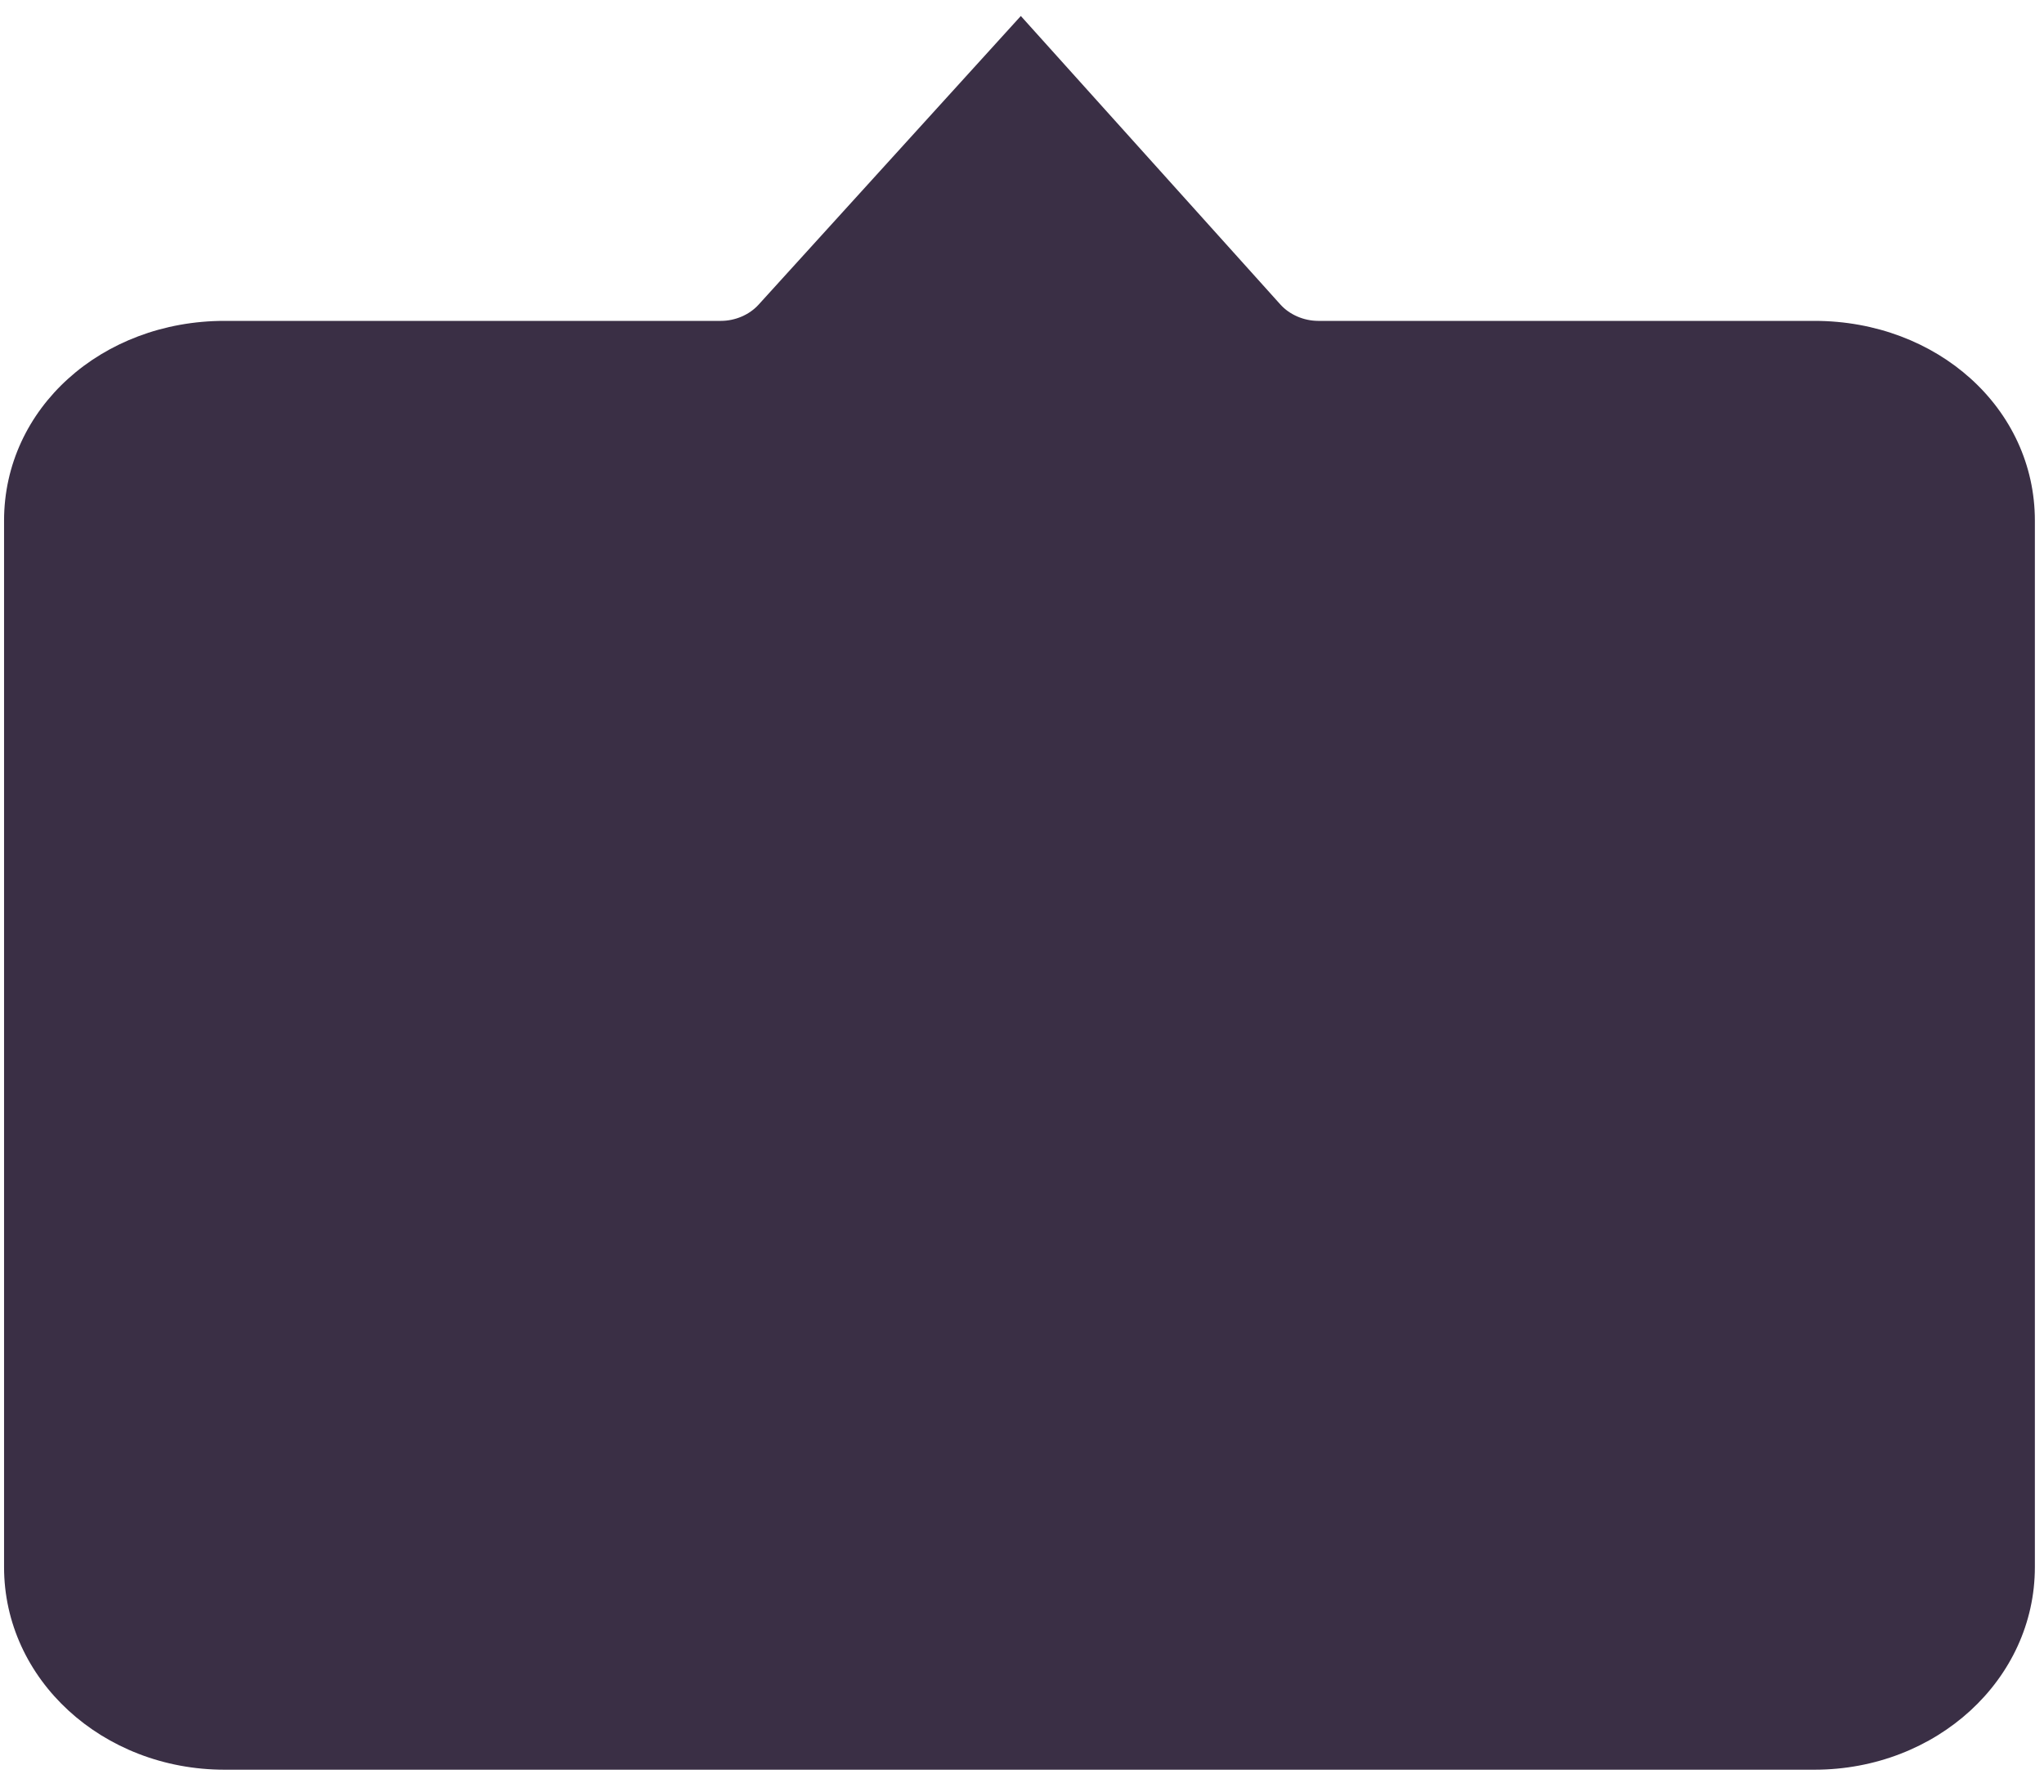
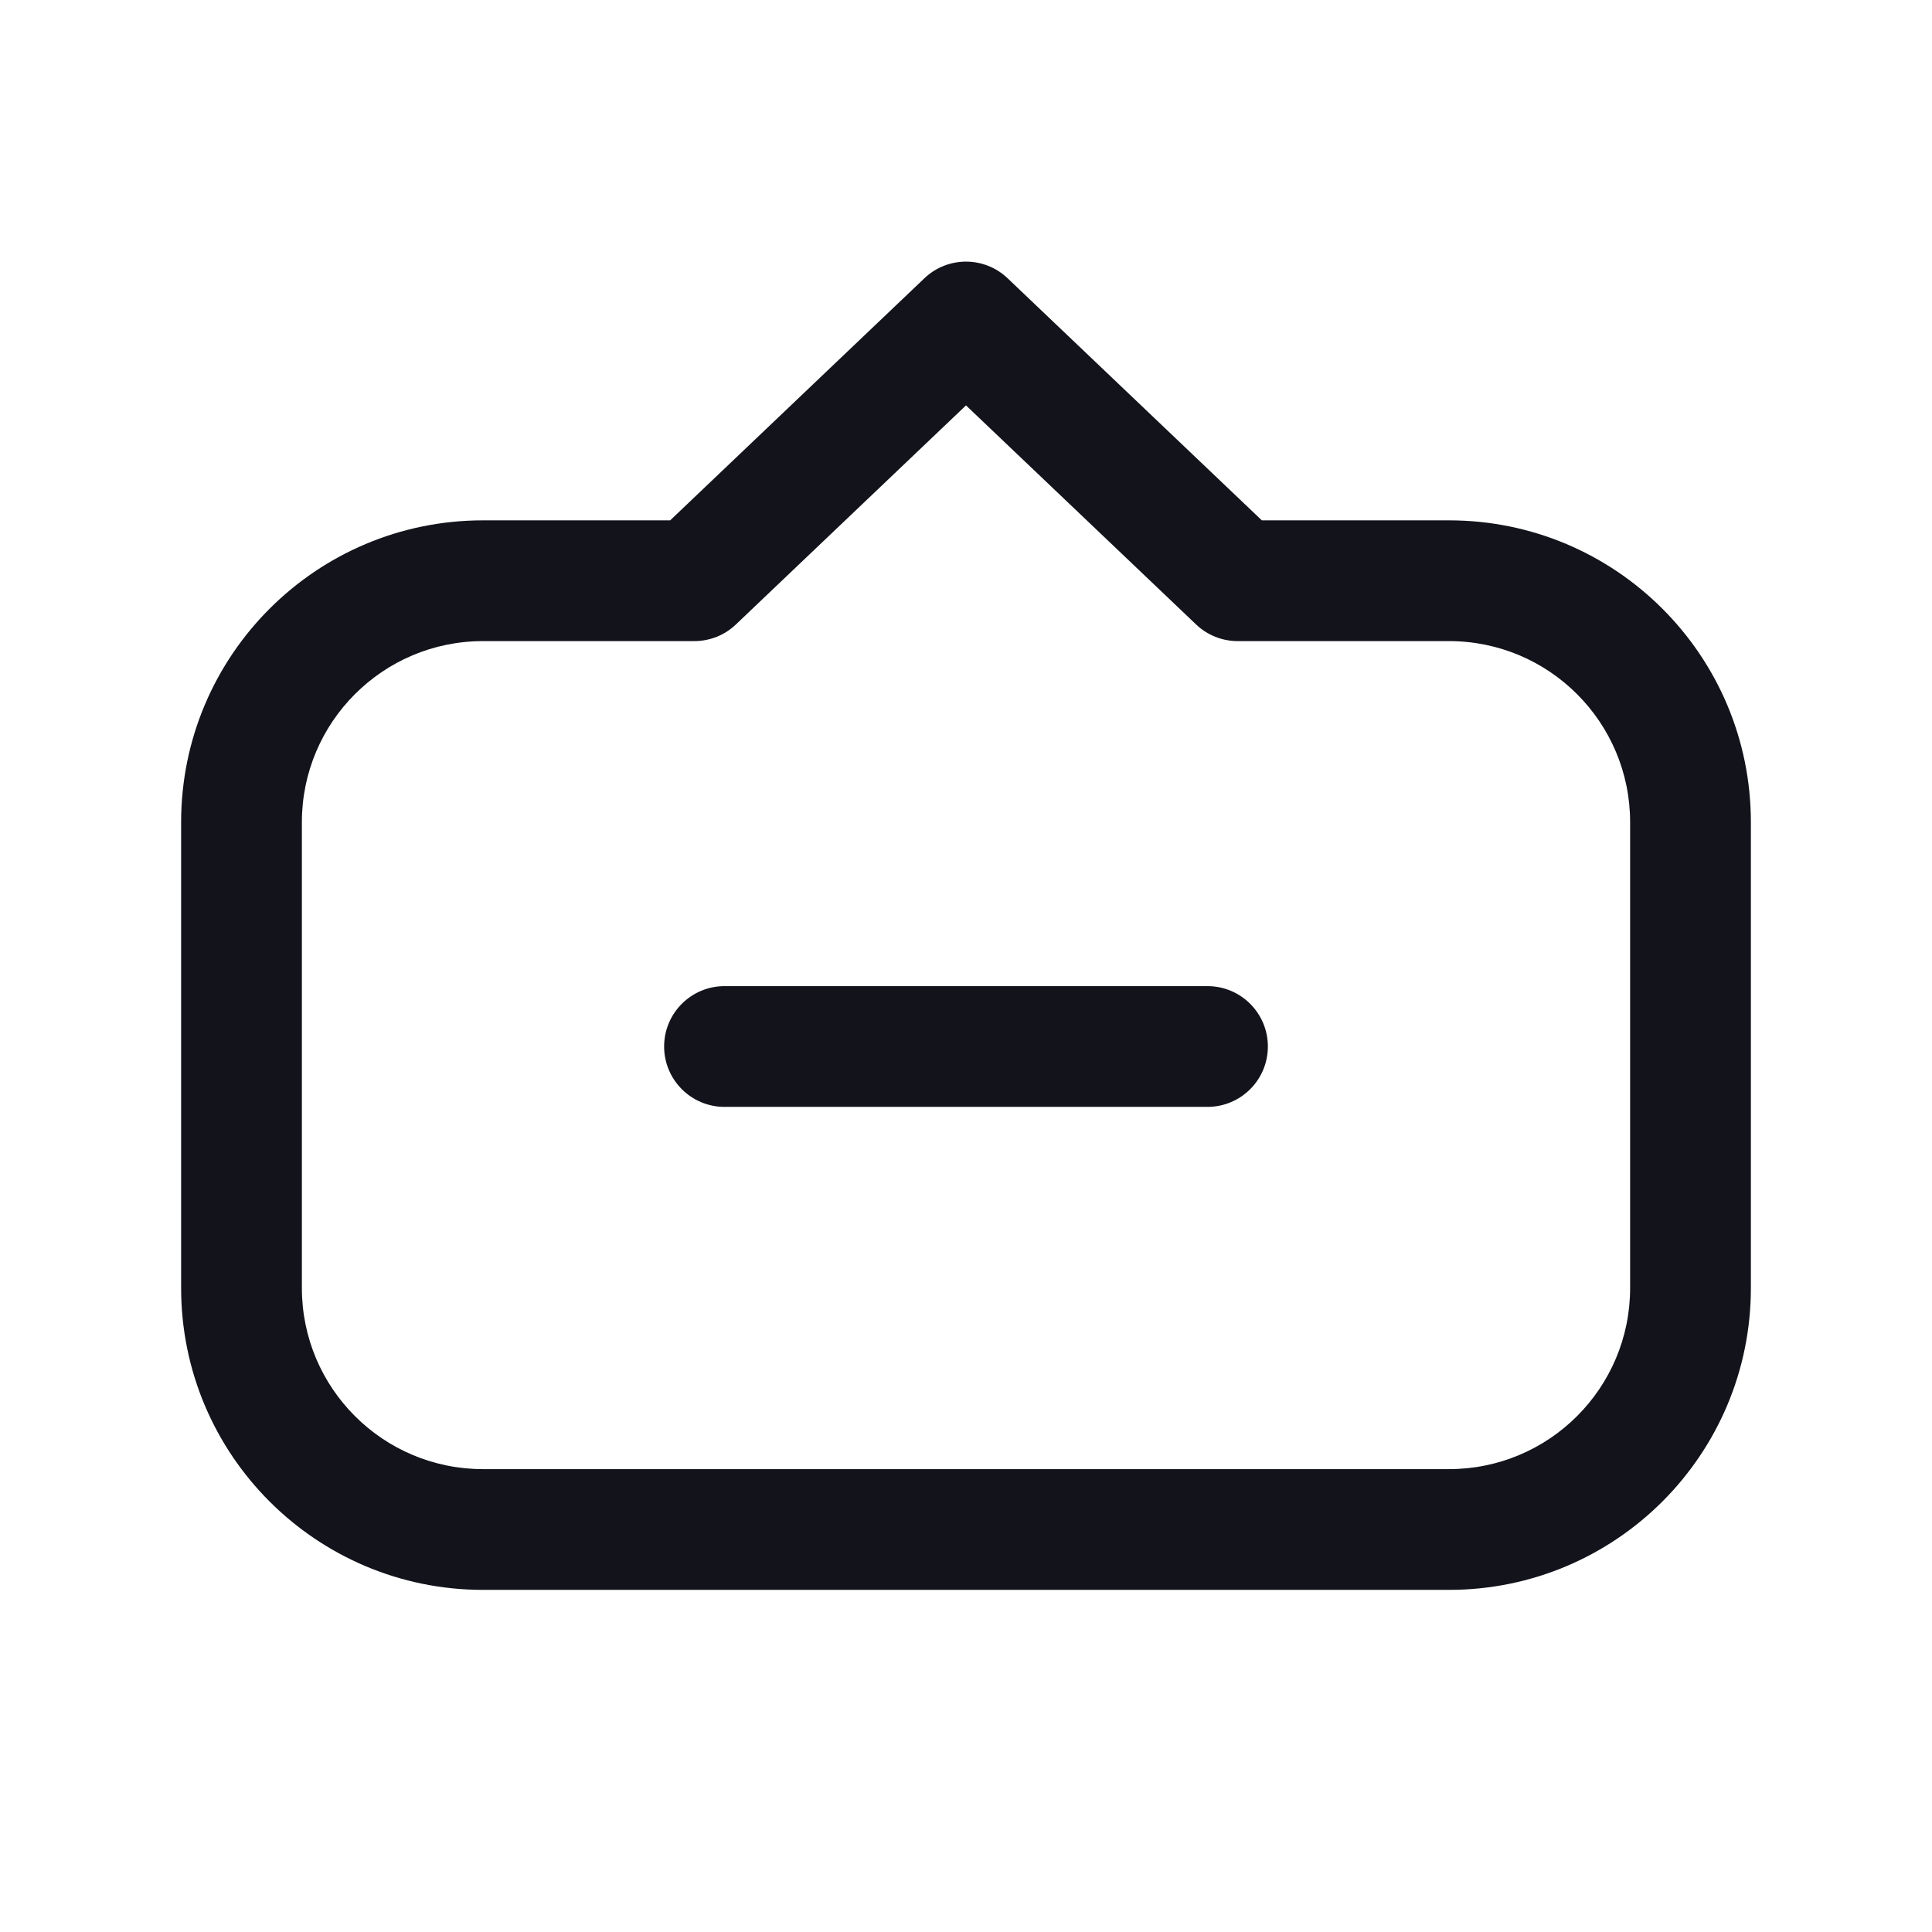
- <svg xmlns="http://www.w3.org/2000/svg" width="73" height="64" viewBox="0 0 73 64" fill="none">
-   <path d="M64.798 63.21H8.022C3.655 63.21 0.145 59.986 0.145 55.975V18.595C0.145 14.585 3.631 11.461 8.022 11.461H25.744C26.256 11.462 26.763 11.244 27.091 10.883L36.458 0.571L45.729 10.877C46.056 11.24 46.563 11.46 47.076 11.461H64.798C69.189 11.461 72.674 14.585 72.674 18.595V55.975C72.674 59.986 69.165 63.21 64.798 63.21Z" fill="#3A2F45" />
+ <svg xmlns="http://www.w3.org/2000/svg" width="24" height="24" viewBox="0 0 24 24" fill="none">
+   <path fill-rule="evenodd" clip-rule="evenodd" d="M6 19.75C3.929 19.75 2.25 18.071 2.25 16V10.214C2.25 8.143 3.929 6.464 6 6.464H8.325L11.483 3.457C11.772 3.181 12.228 3.181 12.517 3.457L15.675 6.464H18C20.071 6.464 21.75 8.143 21.75 10.214V16C21.75 18.071 20.071 19.75 18 19.75H6ZM3.75 16C3.75 17.243 4.757 18.25 6 18.25H18C19.243 18.25 20.25 17.243 20.25 16V10.214C20.25 8.972 19.243 7.964 18 7.964H15.375C15.182 7.964 14.997 7.89 14.858 7.757L12 5.036L9.142 7.757C9.003 7.89 8.818 7.964 8.625 7.964H6C4.757 7.964 3.75 8.972 3.75 10.214V16ZM9 12.25C8.586 12.25 8.25 12.586 8.25 13C8.25 13.414 8.586 13.75 9 13.75H15C15.414 13.75 15.75 13.414 15.75 13C15.75 12.586 15.414 12.25 15 12.25H9Z" fill="#12131B" />
</svg>
